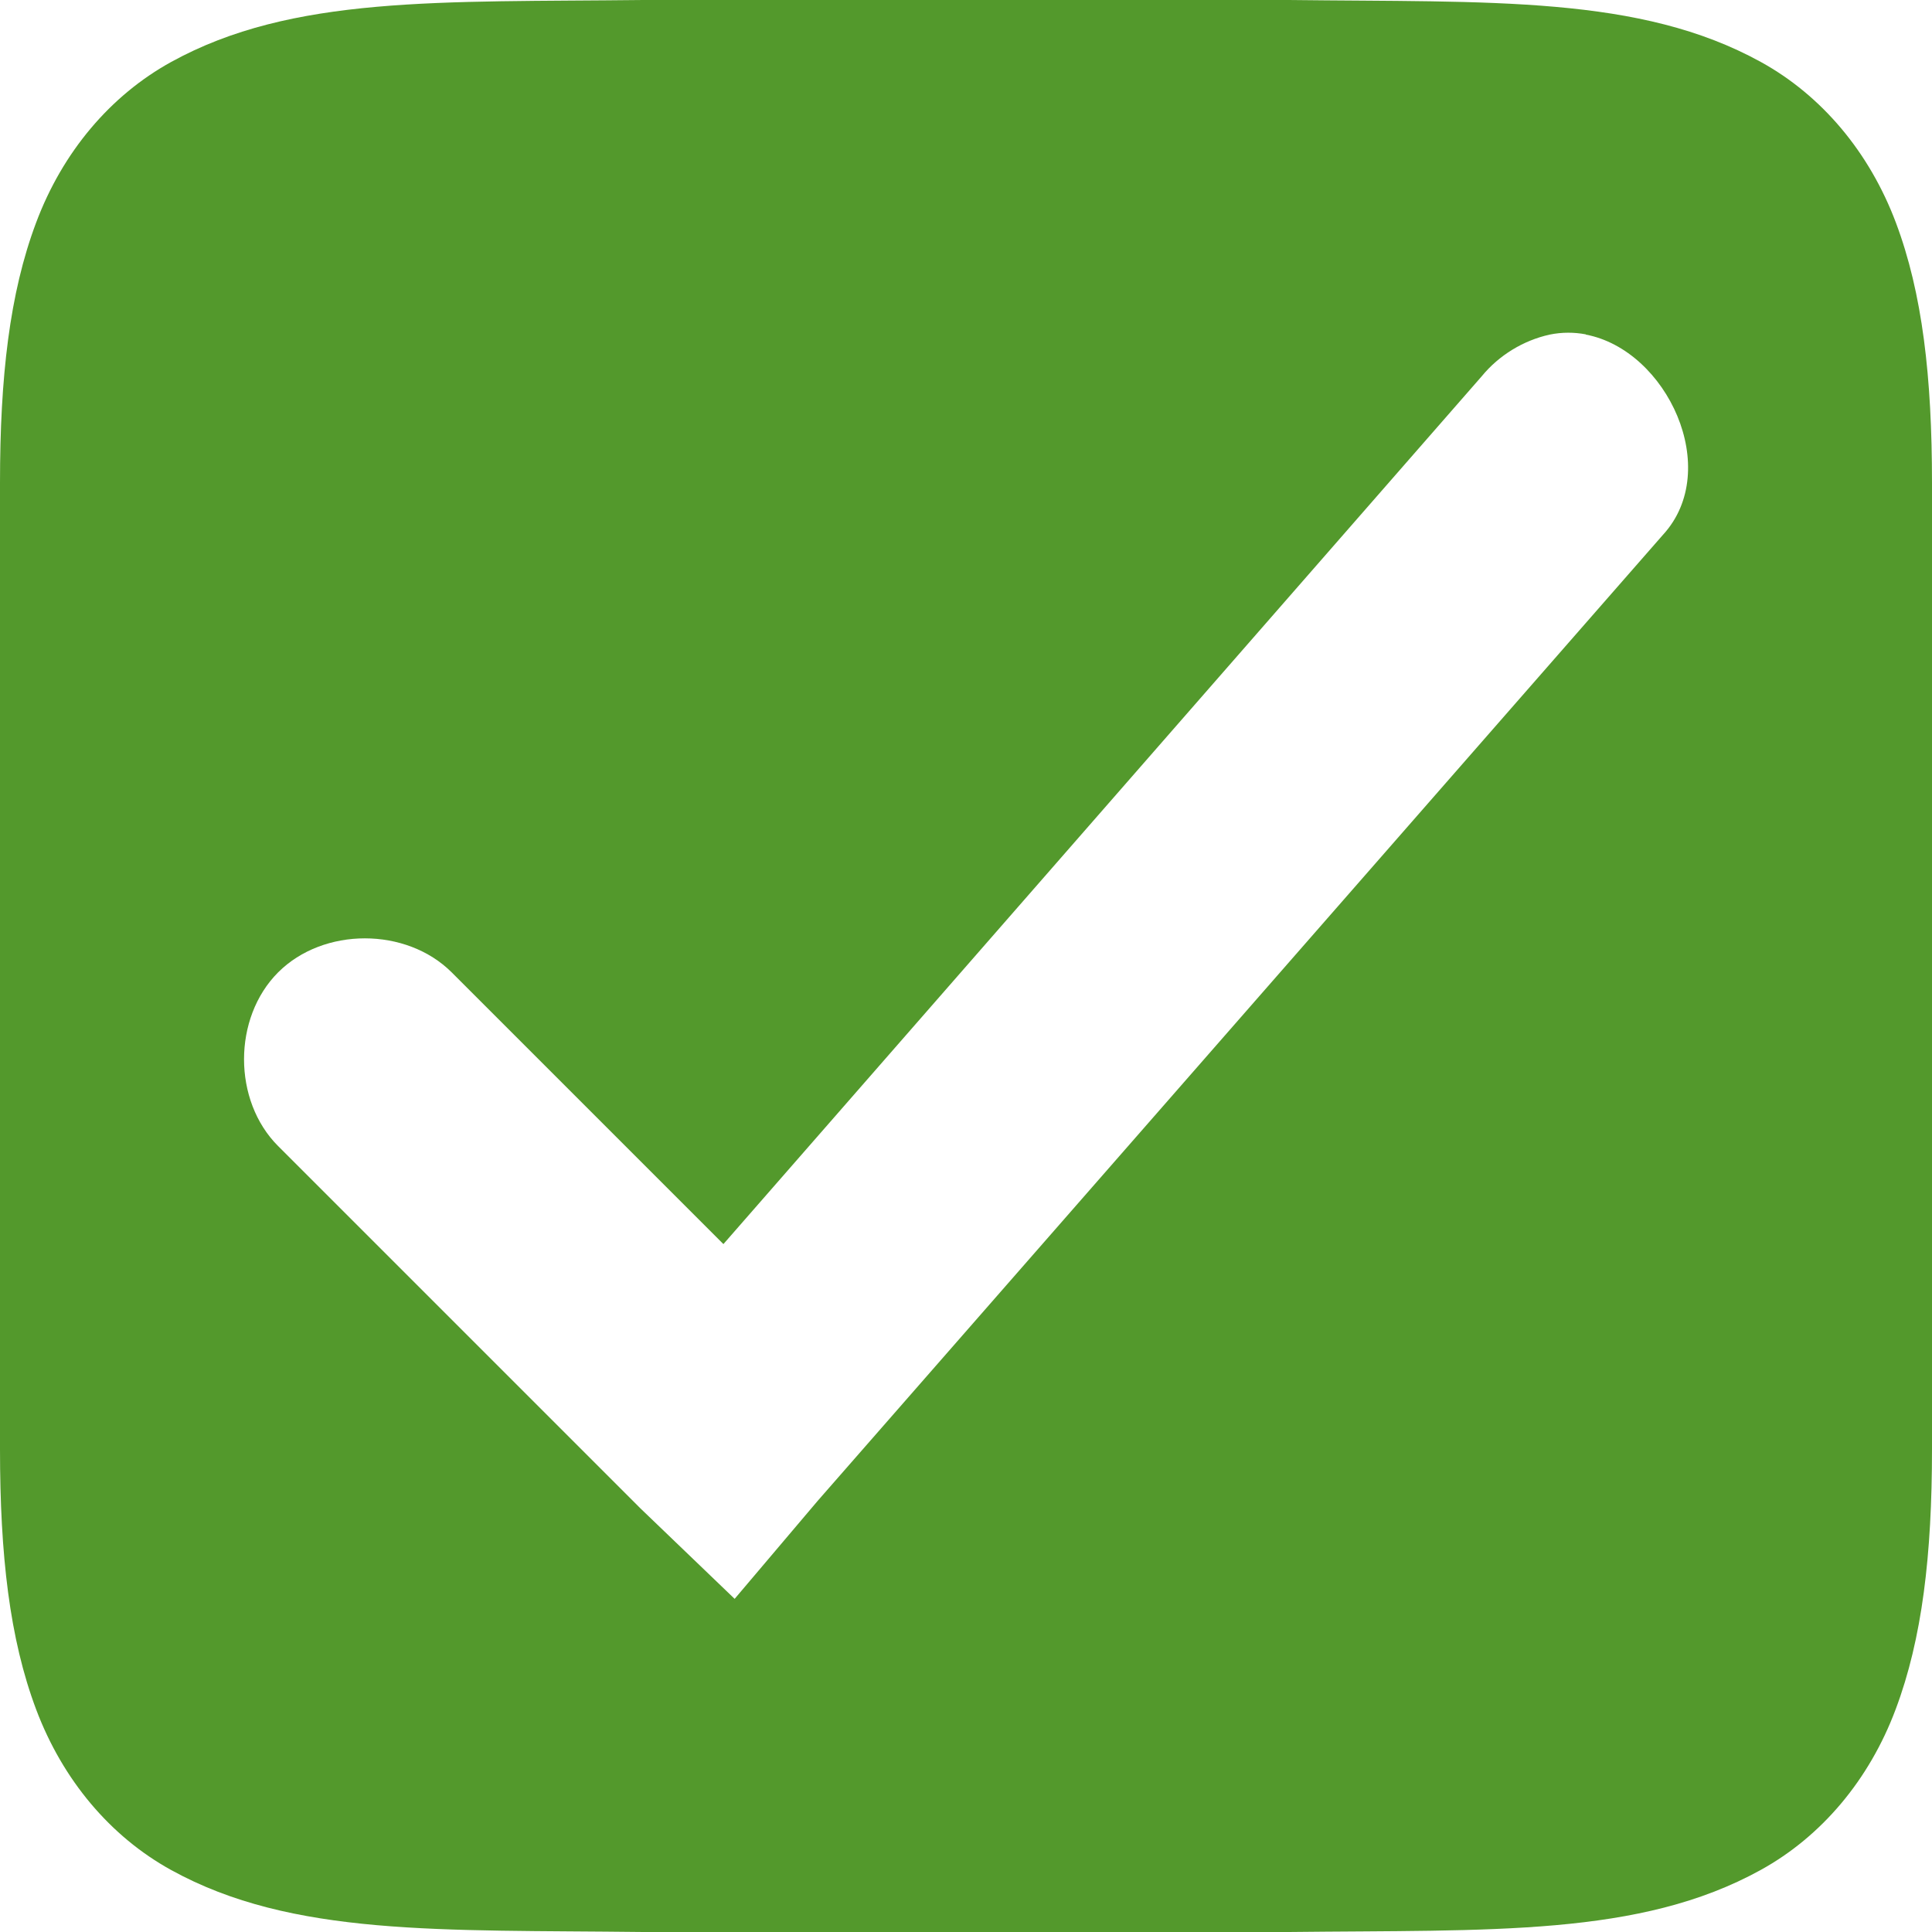
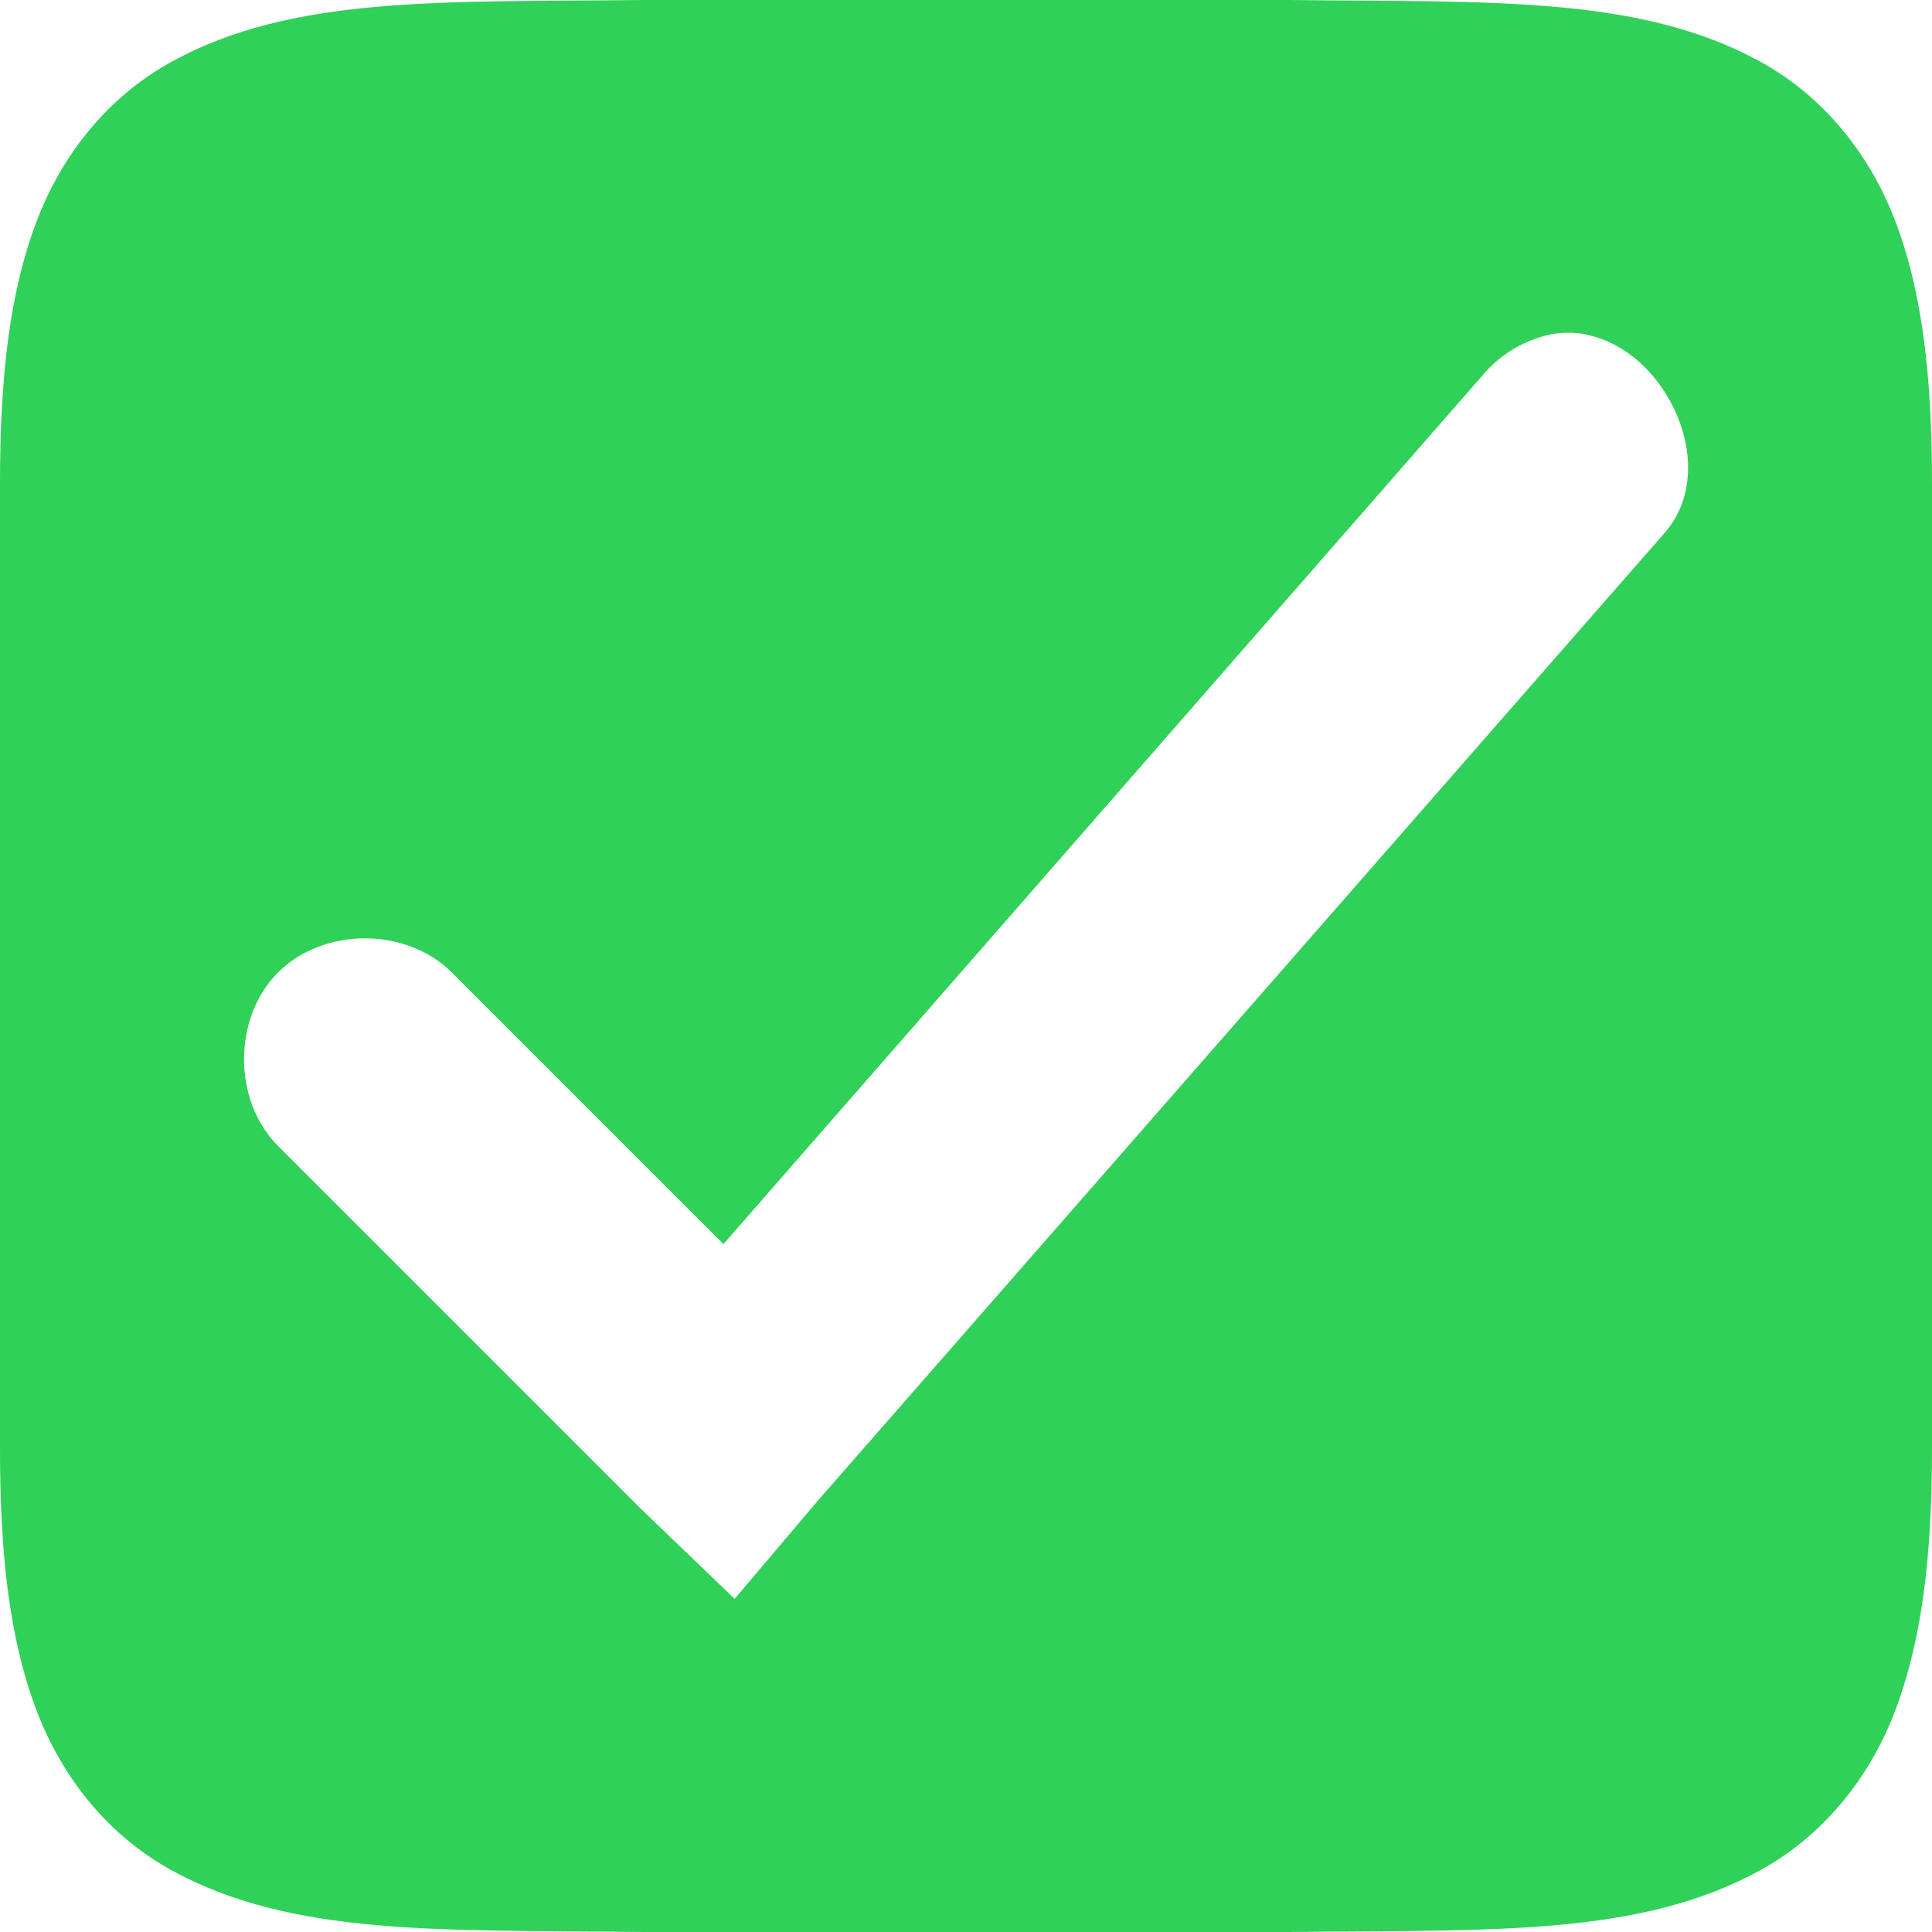
<svg xmlns="http://www.w3.org/2000/svg" height="16" width="16">
-   <path d="m5.326 0c-1.678.019-2.906-.04-3.91.514-.502.277-.898.745-1.117 1.33-.22.585-.299 1.279-.299 2.156v8c0 .877.079 1.571.299 2.156.22.585.615 1.053 1.117 1.33 1.004.554 2.233.494 3.91.514h.004 5.34.004c1.678-.019 2.905.04 3.908-.514.502-.277.898-.745 1.117-1.33.22-.585.301-1.279.301-2.156v-8c0-.877-.079-1.571-.299-2.156-.22-.585-.615-1.053-1.117-1.33-1.004-.554-2.233-.494-3.91-.514h-.004-2.004-3.336zm7.807 2.771c.673.127 1.135 1.118.639 1.658l-7 8-.688.812-.781-.75-3-3c-.376-.376-.376-1.061 0-1.438.376-.376 1.061-.376 1.438 0l2.25 2.25 6.281-7.188c.142-.173.344-.296.562-.344.103-.021.203-.02.299-.002z" fill="#53992c" />
+   <path d="m5.326 0c-1.678.019-2.906-.04-3.91.514-.502.277-.898.745-1.117 1.33-.22.585-.299 1.279-.299 2.156v8c0 .877.079 1.571.299 2.156.22.585.615 1.053 1.117 1.33 1.004.554 2.233.494 3.91.514h.004 5.34.004c1.678-.019 2.905.04 3.908-.514.502-.277.898-.745 1.117-1.33.22-.585.301-1.279.301-2.156v-8c0-.877-.079-1.571-.299-2.156-.22-.585-.615-1.053-1.117-1.33-1.004-.554-2.233-.494-3.91-.514h-.004-2.004-3.336zm7.807 2.771c.673.127 1.135 1.118.639 1.658l-7 8-.688.812-.781-.75-3-3c-.376-.376-.376-1.061 0-1.438.376-.376 1.061-.376 1.438 0l2.25 2.25 6.281-7.188c.142-.173.344-.296.562-.344.103-.021.203-.02.299-.002z" fill="#30d158" />
</svg>
